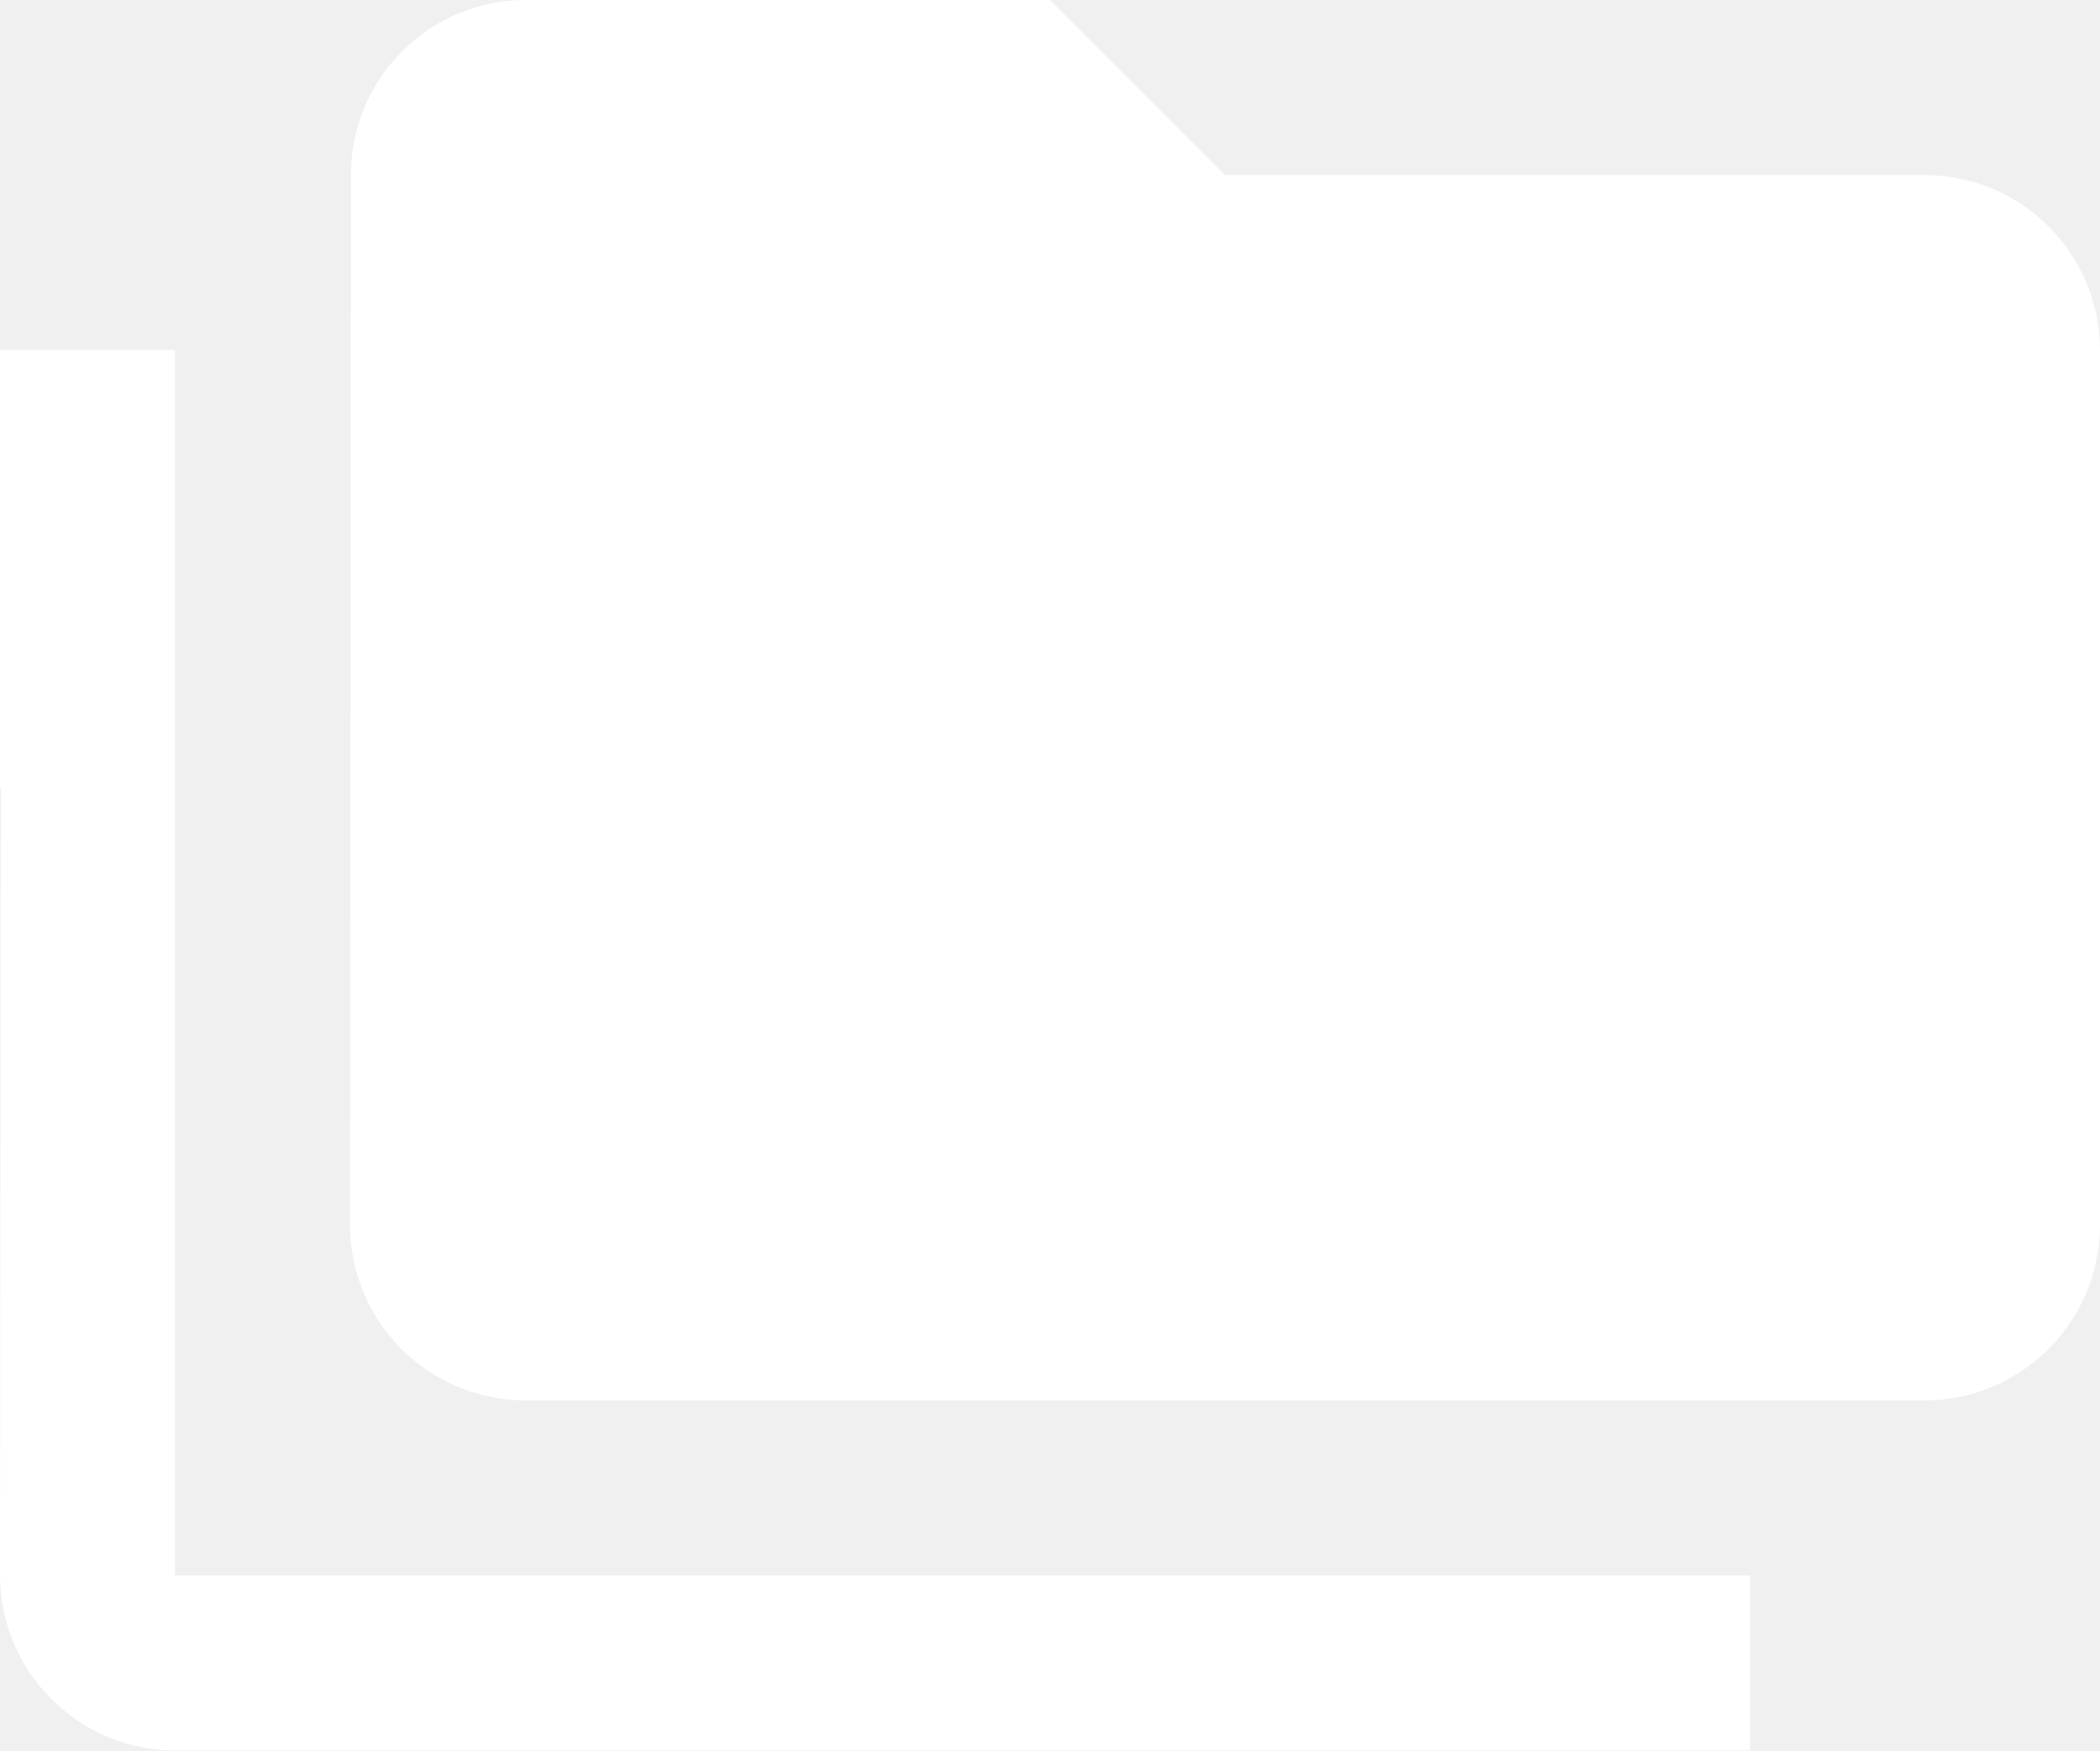
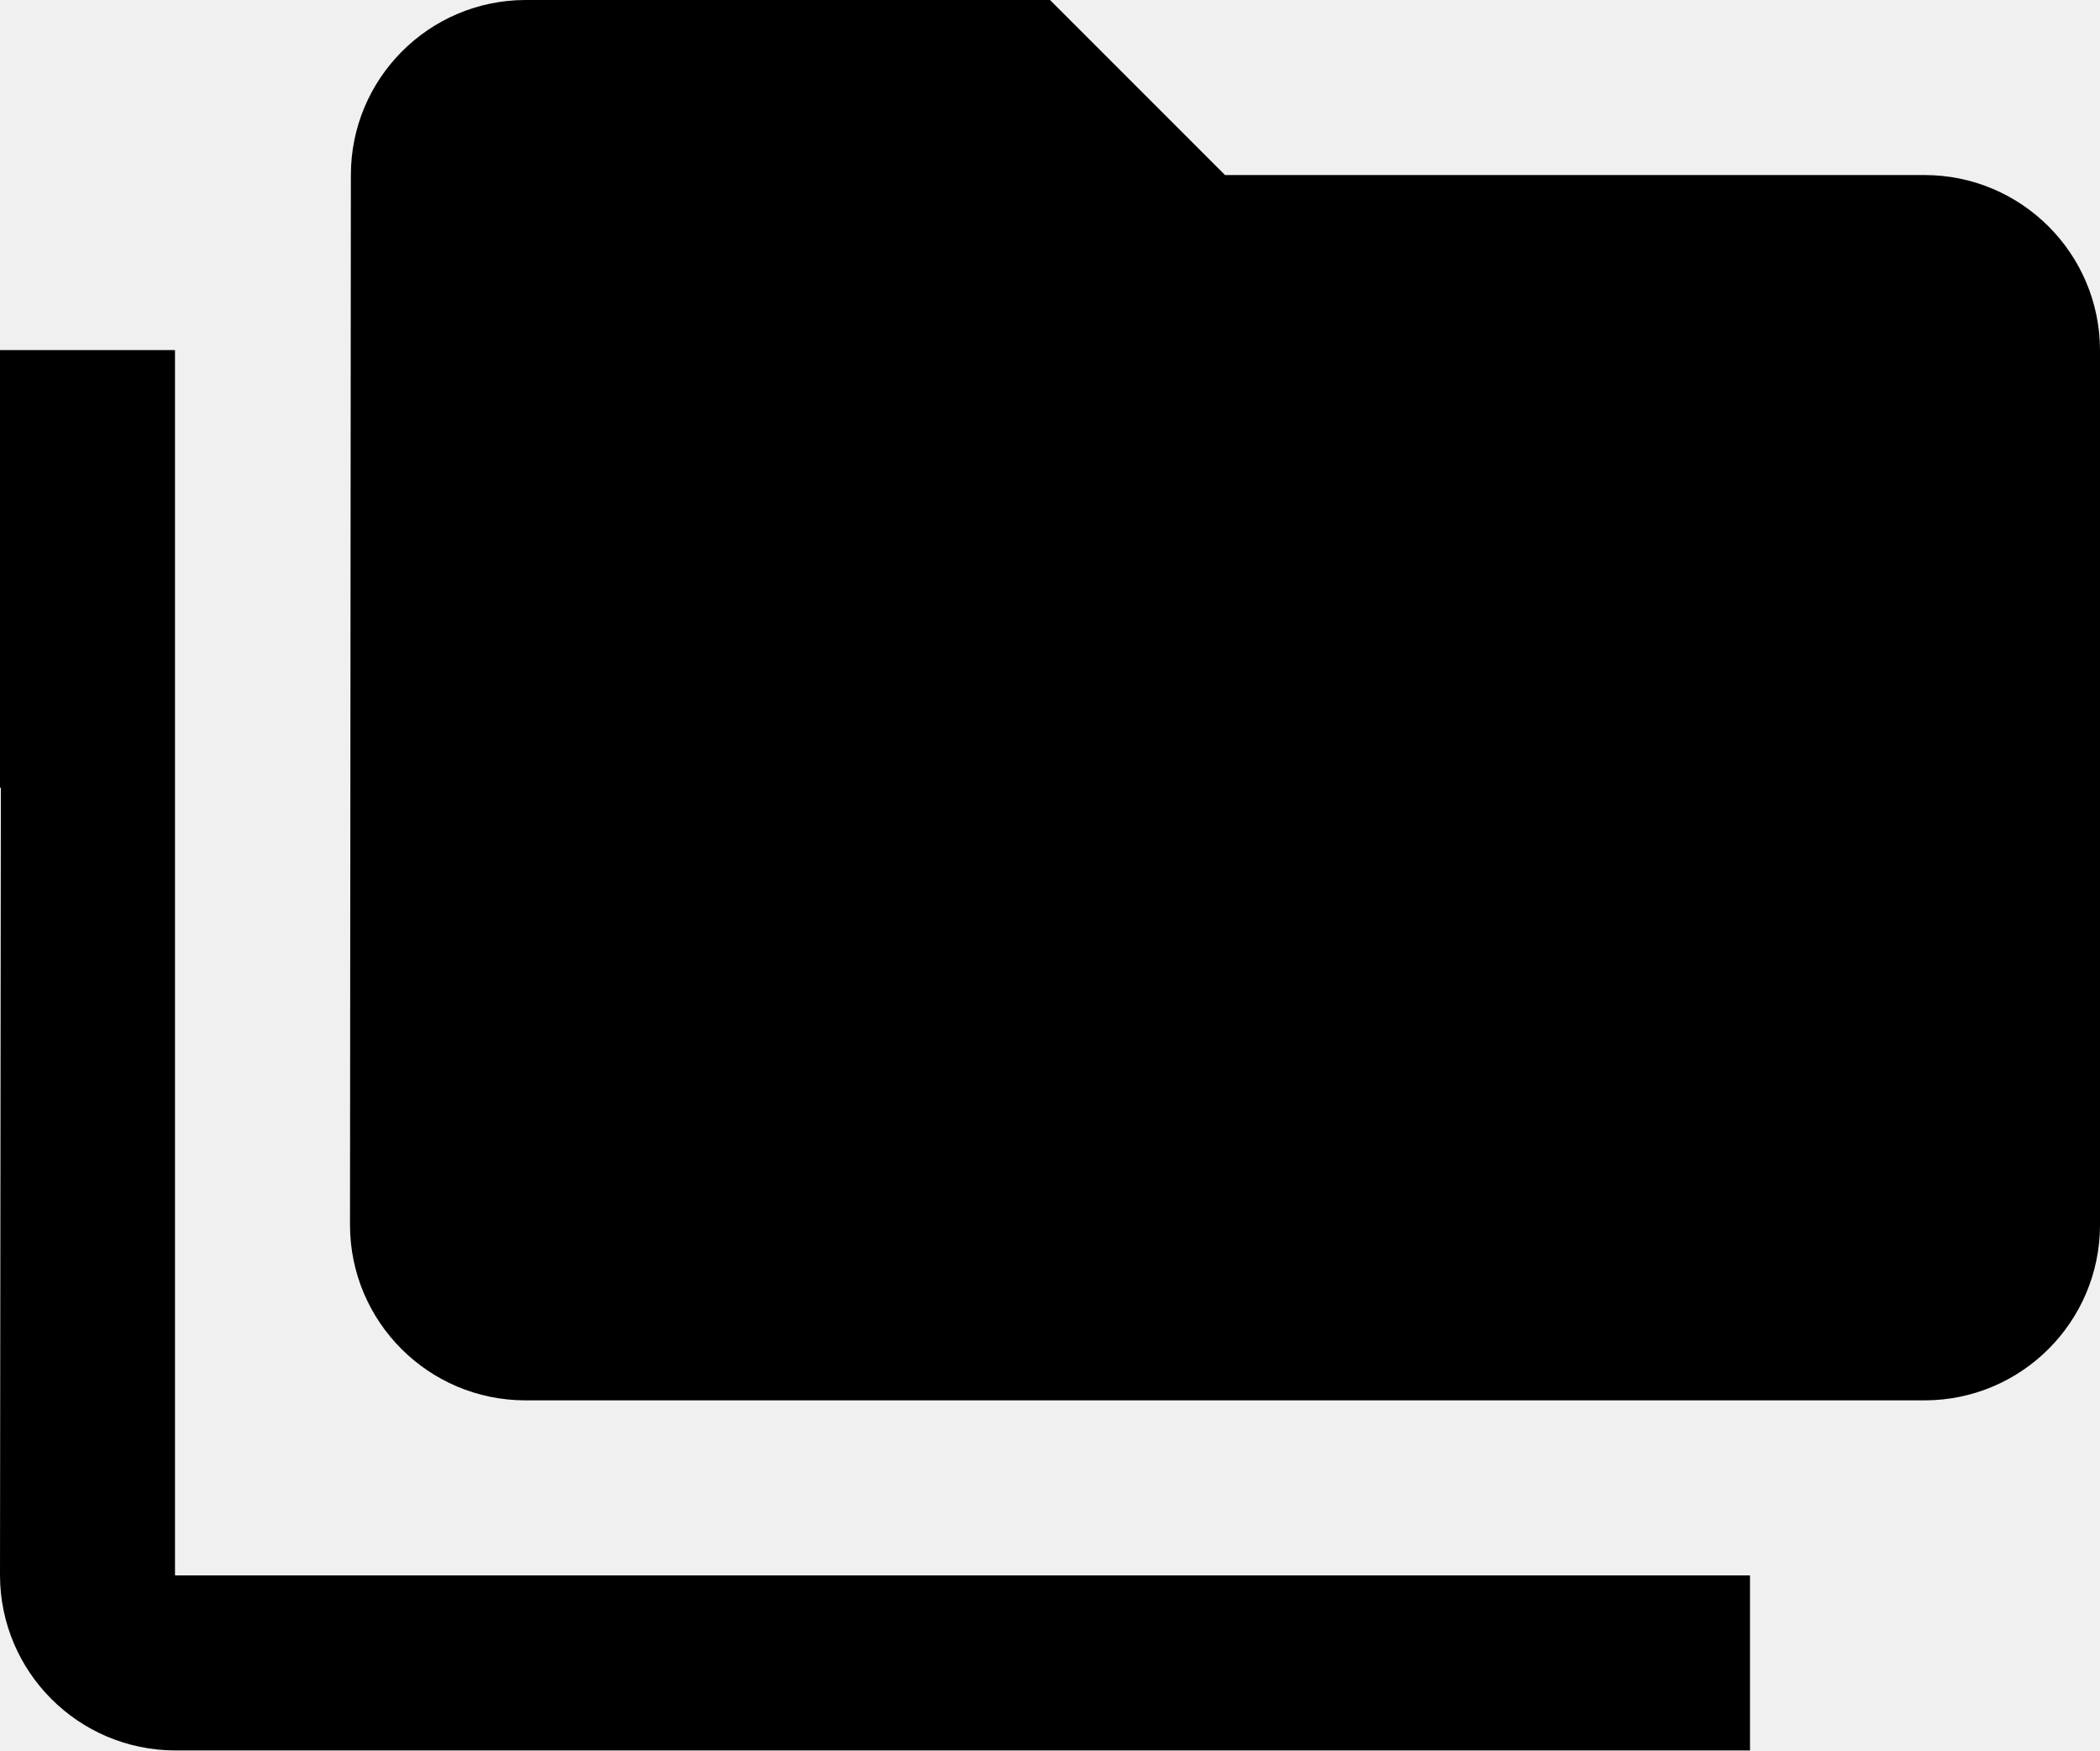
<svg xmlns="http://www.w3.org/2000/svg" width="24" height="20" viewBox="0 0 24 20">
-   <path id="Categories_Icon" data-name="Categories Icon" d="M2,6H0v5H.01L0,20a2.006,2.006,0,0,0,2,2H20V20H2ZM22,4H14L12,2H6A2,2,0,0,0,4.01,         4L4,16a2.006,2.006,0,0,0,2,2H22a2.006,2.006,0,0,0,2-2V6A2.006,2.006,0,0,0,22,4Z" transform="translate(0 -2)" fill="#ffffff" />
+   <path id="Categories_Icon" data-name="Categories Icon" d="M2,6H0v5H.01L0,20a2.006,2.006,0,0,0,2,2H20V20H2ZM22,4H14L12,2H6A2,2,0,0,0,4.01,         4L4,16a2.006,2.006,0,0,0,2,2H22a2.006,2.006,0,0,0,2-2V6A2.006,2.006,0,0,0,22,4Z" transform="translate(0 -2)" />
</svg>
